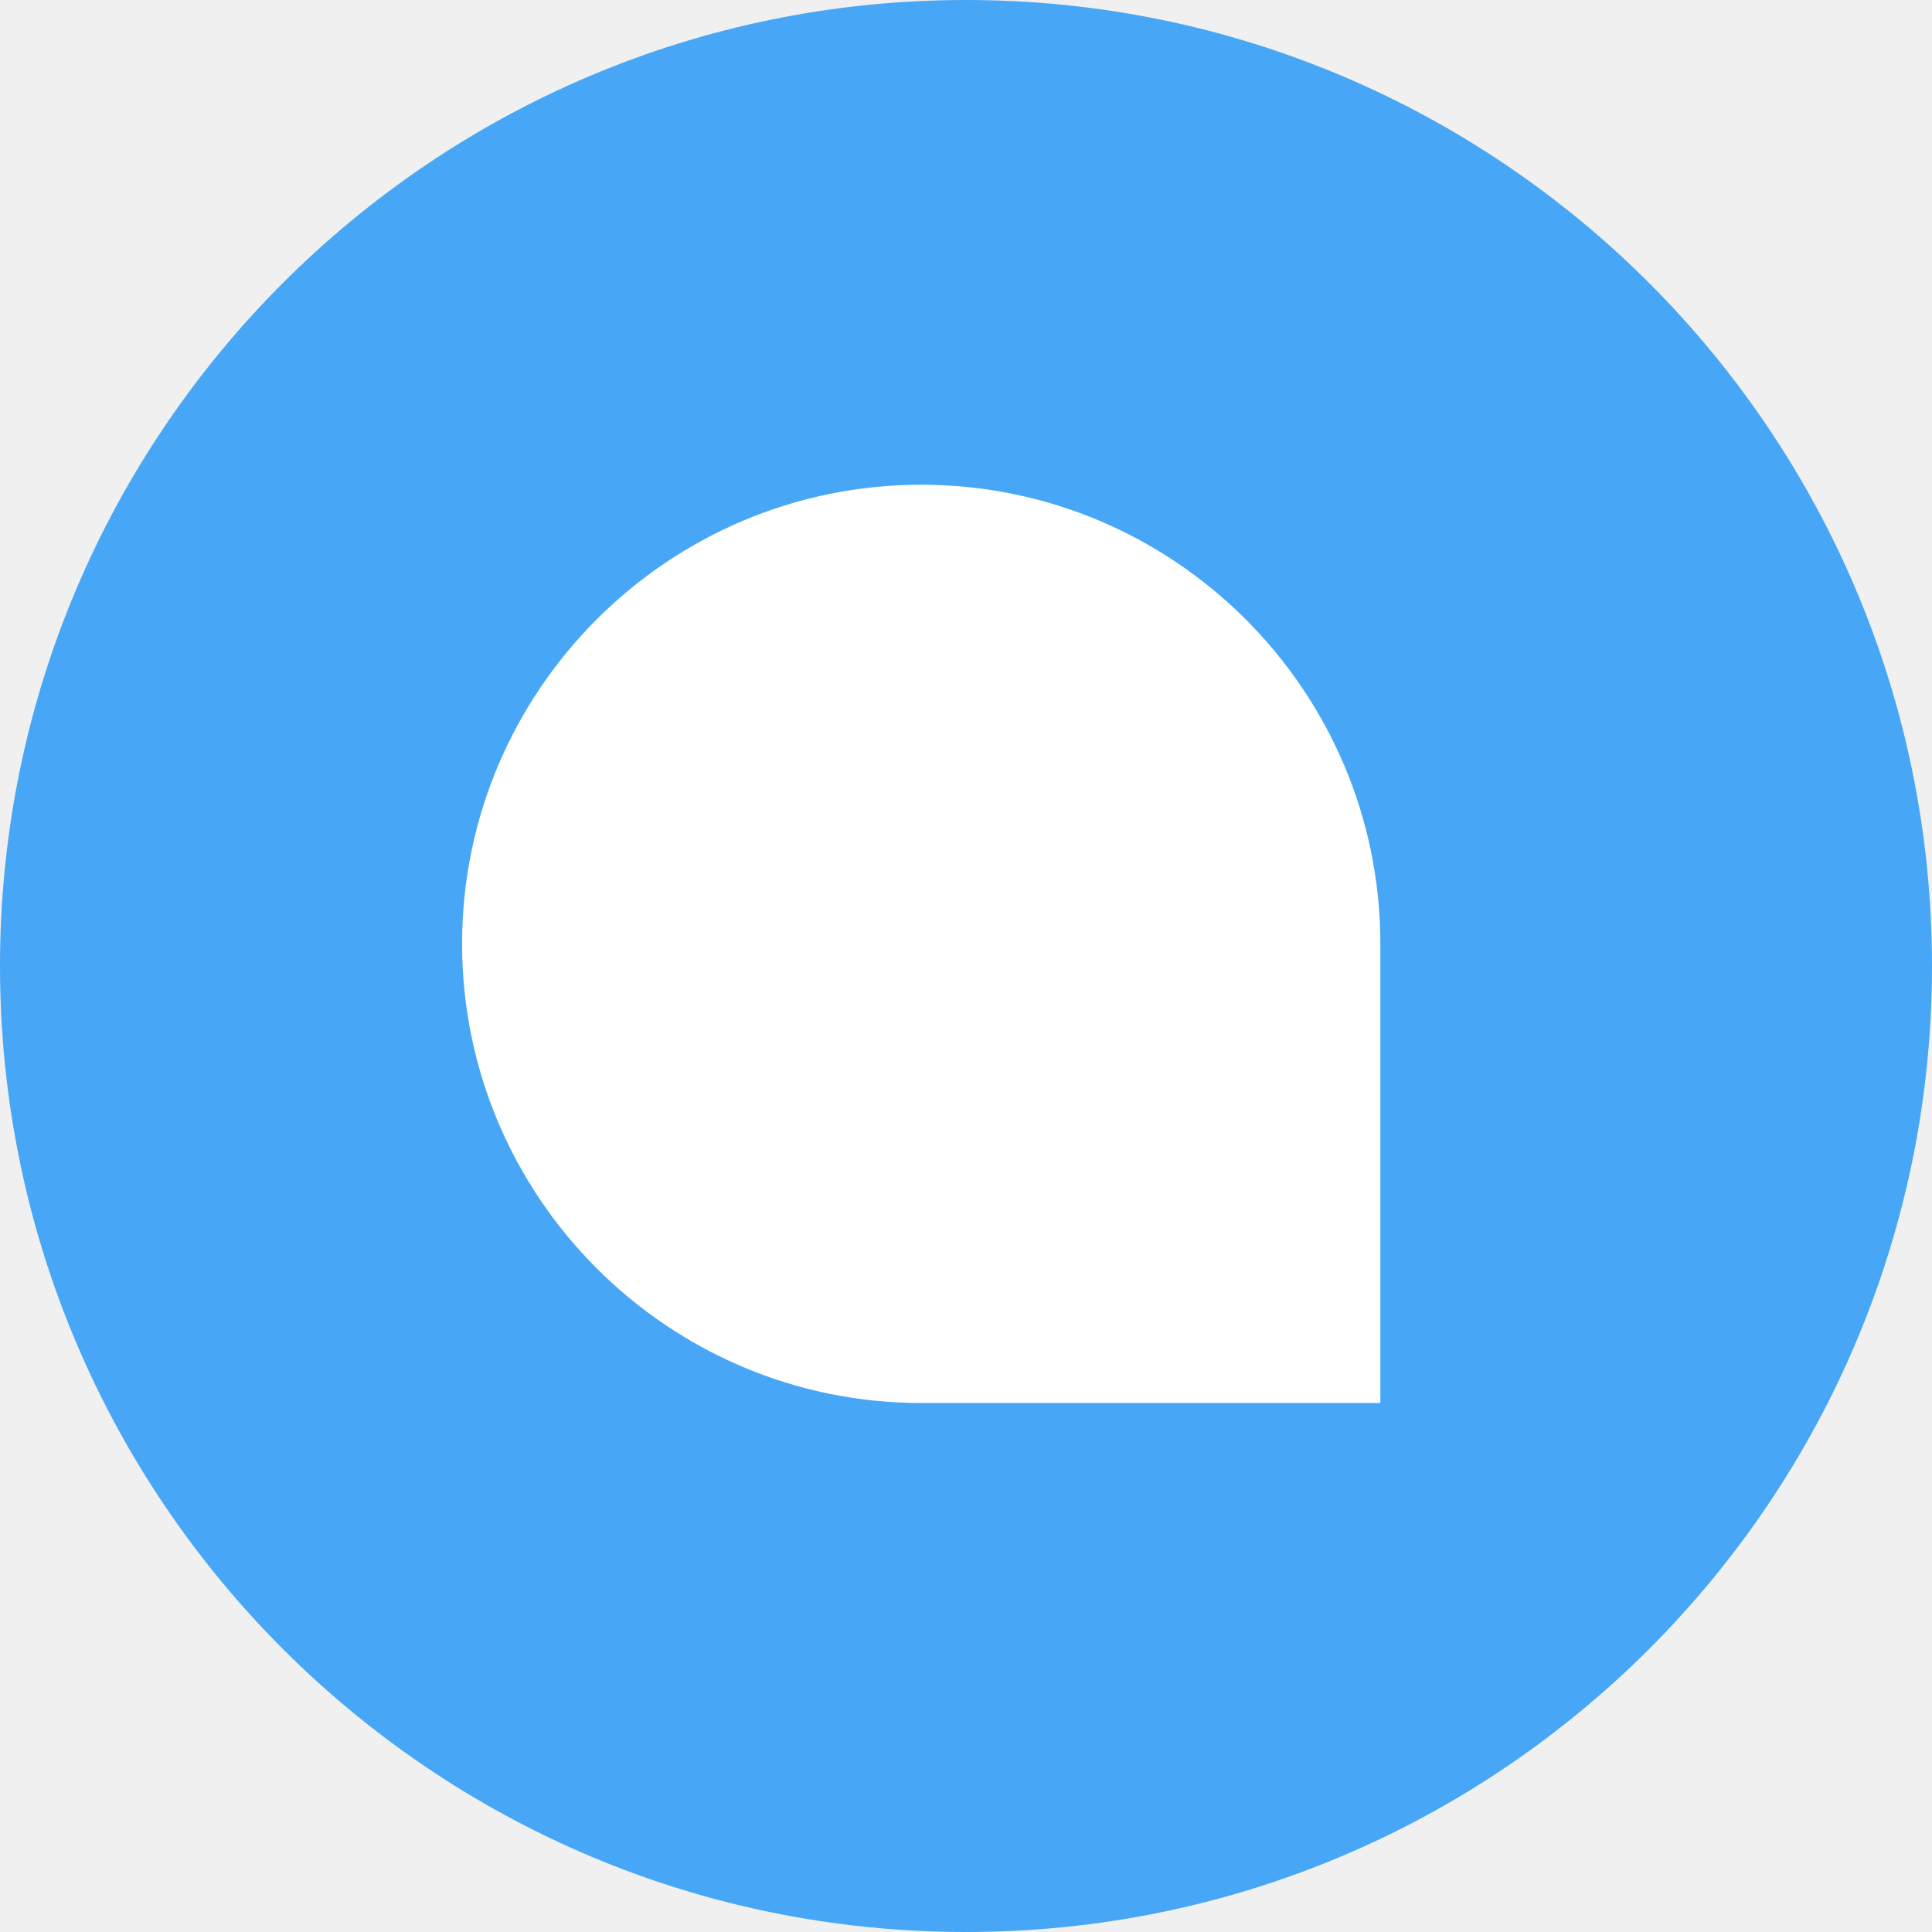
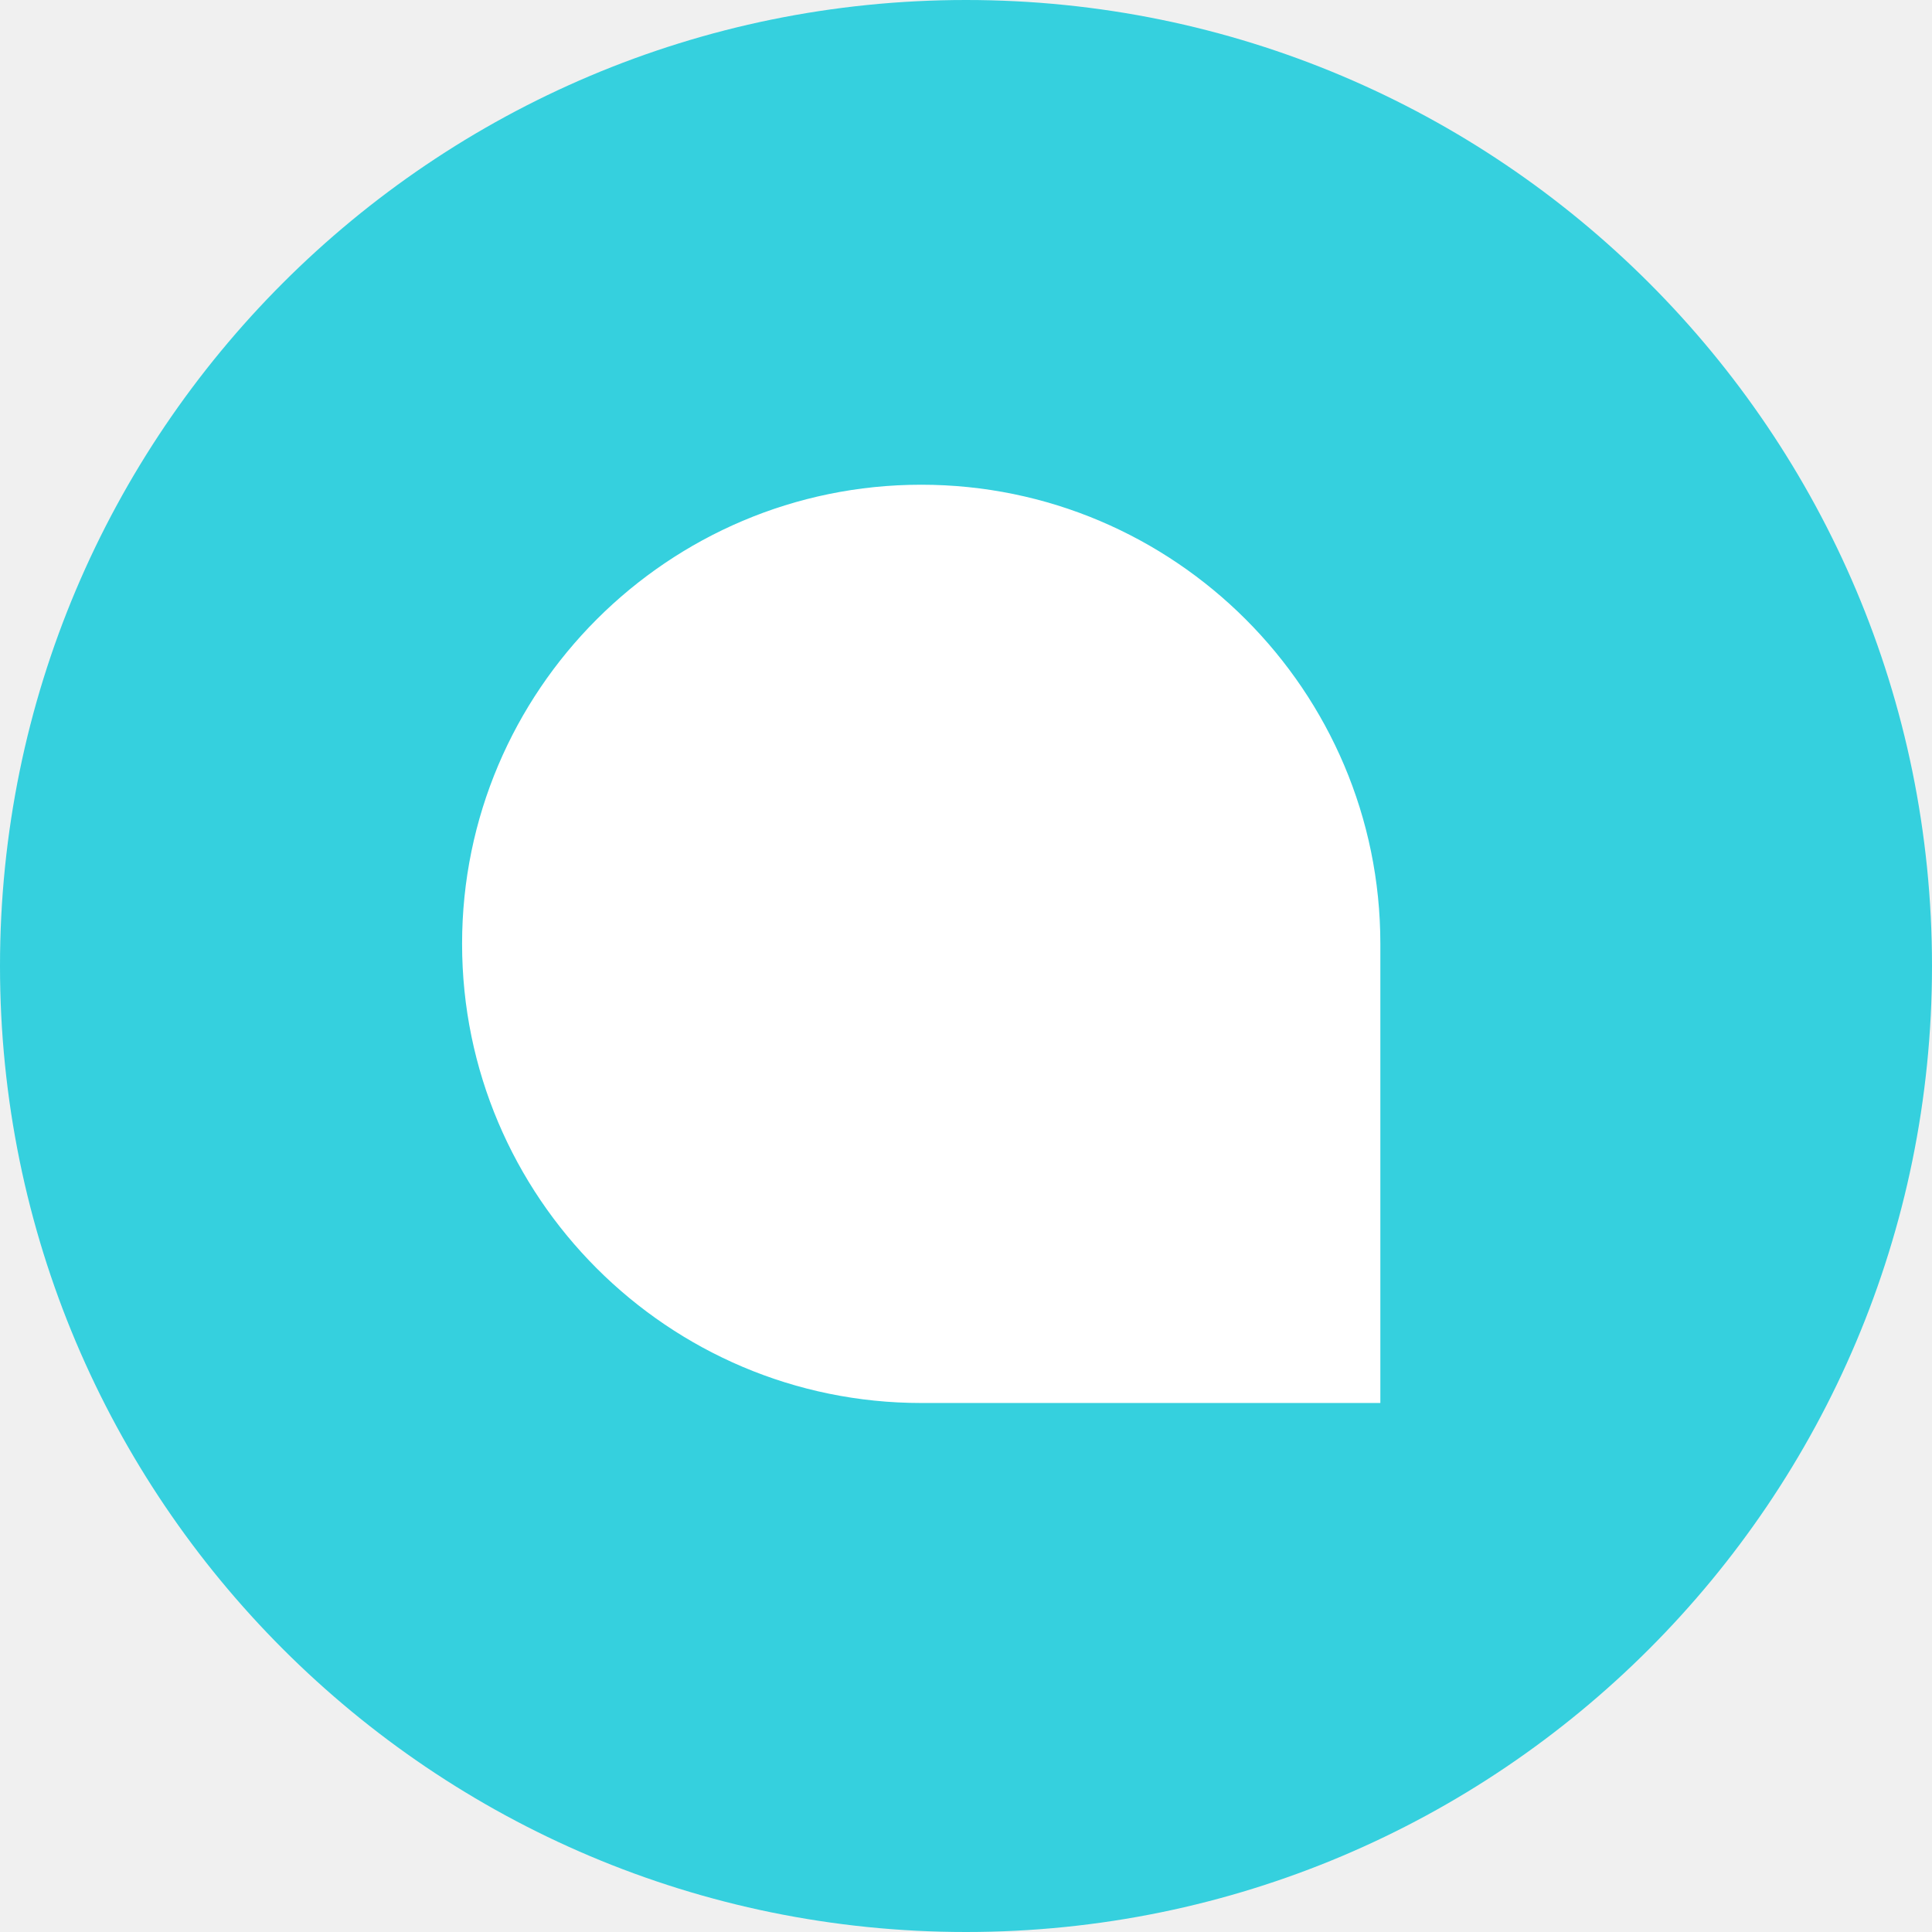
<svg xmlns="http://www.w3.org/2000/svg" width="512px" height="512px" viewBox="0 0 512 512" version="1.1">
  <g id="Logo" stroke="none" stroke-width="1" fill="none" fill-rule="evenodd">
    <g id="woot-log" fill-rule="nonzero">
-       <circle id="Oval" fill="#47A7F6" cx="256" cy="256" r="256" />
+       <circle id="Oval" fill="#35d0de" cx="256" cy="256" r="256" />
      <path d="M362.808,368.808 L244.123,368.808 C178.699,368.808 125.457,315.562 125.457,250.122 C125.457,184.703 178.699,131.457 244.124,131.457 C309.565,131.457 362.808,184.703 362.808,250.122 L362.808,368.808 Z" id="Fill-1" stroke="#FFFFFF" stroke-width="6" fill="#FFFFFF" />
    </g>
  </g>
</svg>
